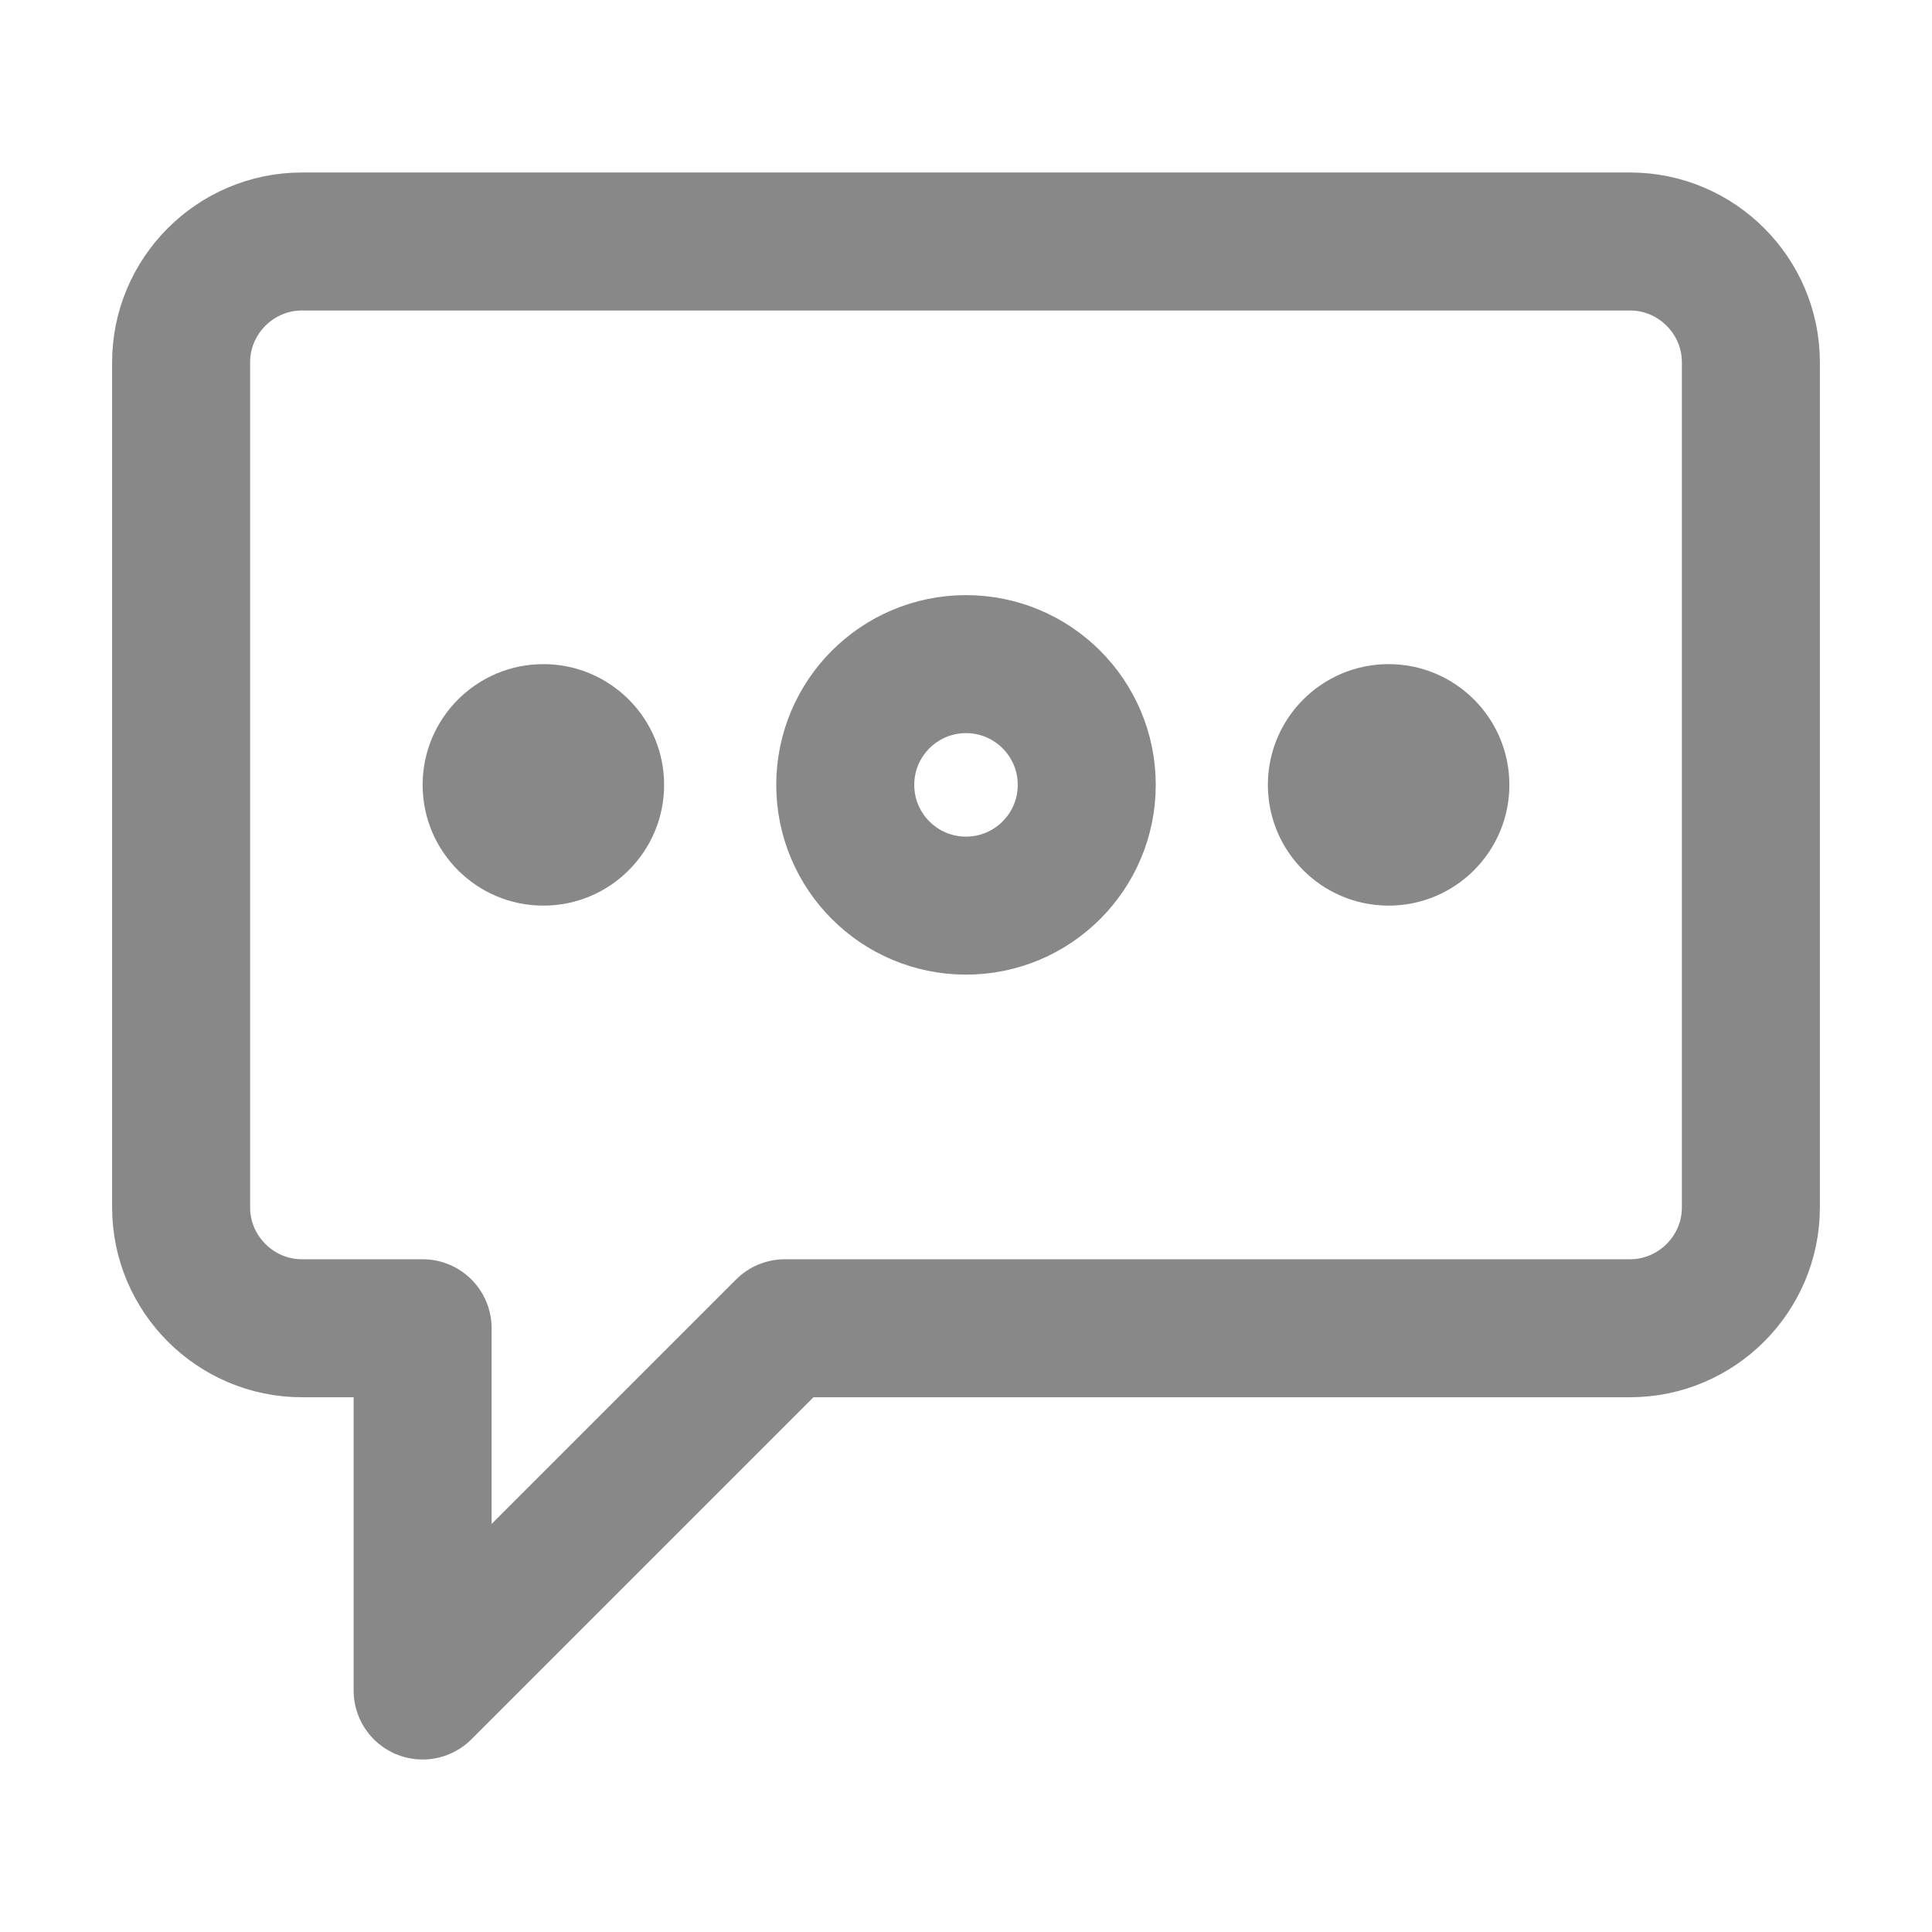
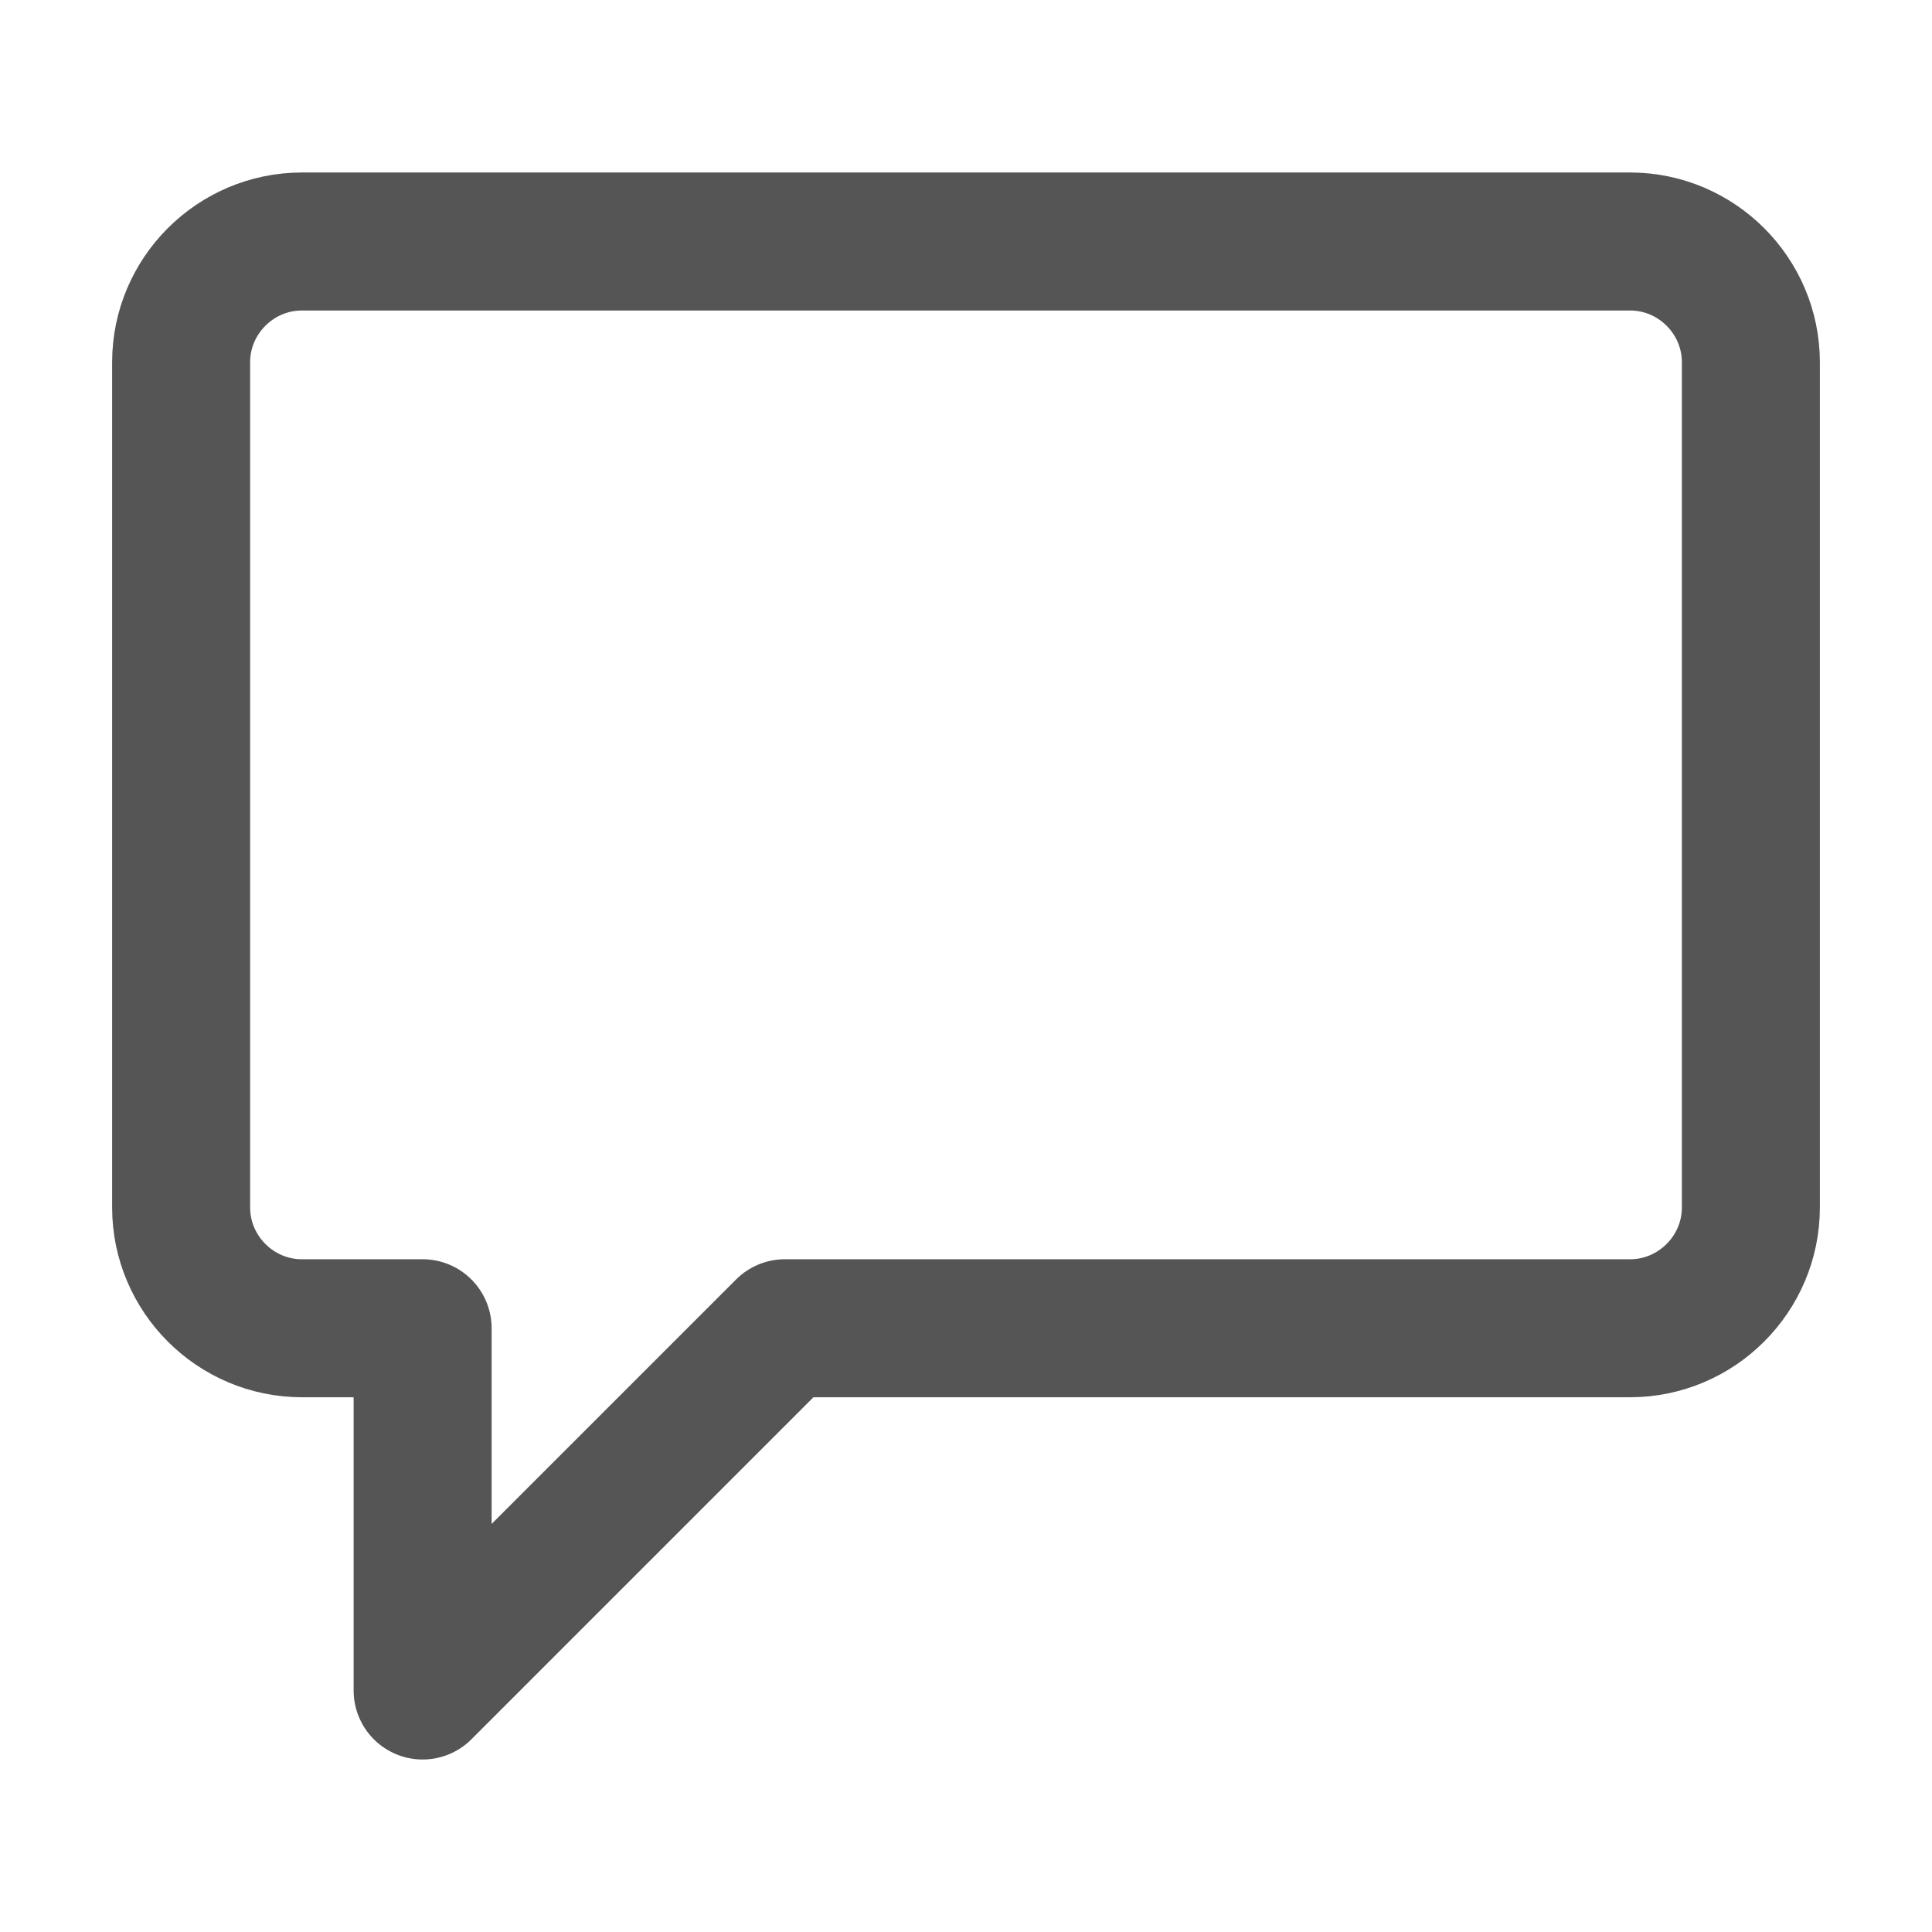
<svg xmlns="http://www.w3.org/2000/svg" width="28" height="28" viewBox="0 0 28 28" fill="none">
-   <path d="M11.375 19.25H23.625C24.587 19.25 25.375 18.462 25.375 17.5V5.25C25.375 4.287 24.587 3.5 23.625 3.5H4.375C3.413 3.5 2.625 4.287 2.625 5.25V17.5C2.625 18.462 3.413 19.25 4.375 19.25H6.125V24.5L11.375 19.25Z" stroke="#888888" stroke-width="2" stroke-miterlimit="10" stroke-linecap="round" stroke-linejoin="round" />
-   <path d="M7.875 13.125C8.841 13.125 9.625 12.341 9.625 11.375C9.625 10.409 8.841 9.625 7.875 9.625C6.909 9.625 6.125 10.409 6.125 11.375C6.125 12.341 6.909 13.125 7.875 13.125Z" fill="#888888" />
-   <path d="M14 13.125C14.966 13.125 15.75 12.341 15.75 11.375C15.75 10.409 14.966 9.625 14 9.625C13.034 9.625 12.25 10.409 12.25 11.375C12.25 12.341 13.034 13.125 14 13.125Z" stroke="#888888" stroke-width="2" stroke-miterlimit="10" stroke-linecap="round" stroke-linejoin="round" />
-   <path d="M20.125 13.125C21.091 13.125 21.875 12.341 21.875 11.375C21.875 10.409 21.091 9.625 20.125 9.625C19.159 9.625 18.375 10.409 18.375 11.375C18.375 12.341 19.159 13.125 20.125 13.125Z" fill="#888888" />
+   <path d="M11.375 19.25H23.625C24.587 19.25 25.375 18.462 25.375 17.5V5.25C25.375 4.287 24.587 3.5 23.625 3.5H4.375C3.413 3.5 2.625 4.287 2.625 5.25V17.5C2.625 18.462 3.413 19.25 4.375 19.25H6.125V24.5L11.375 19.25Z" stroke="#555555" stroke-width="2" stroke-miterlimit="10" stroke-linecap="round" stroke-linejoin="round" />
</svg>
